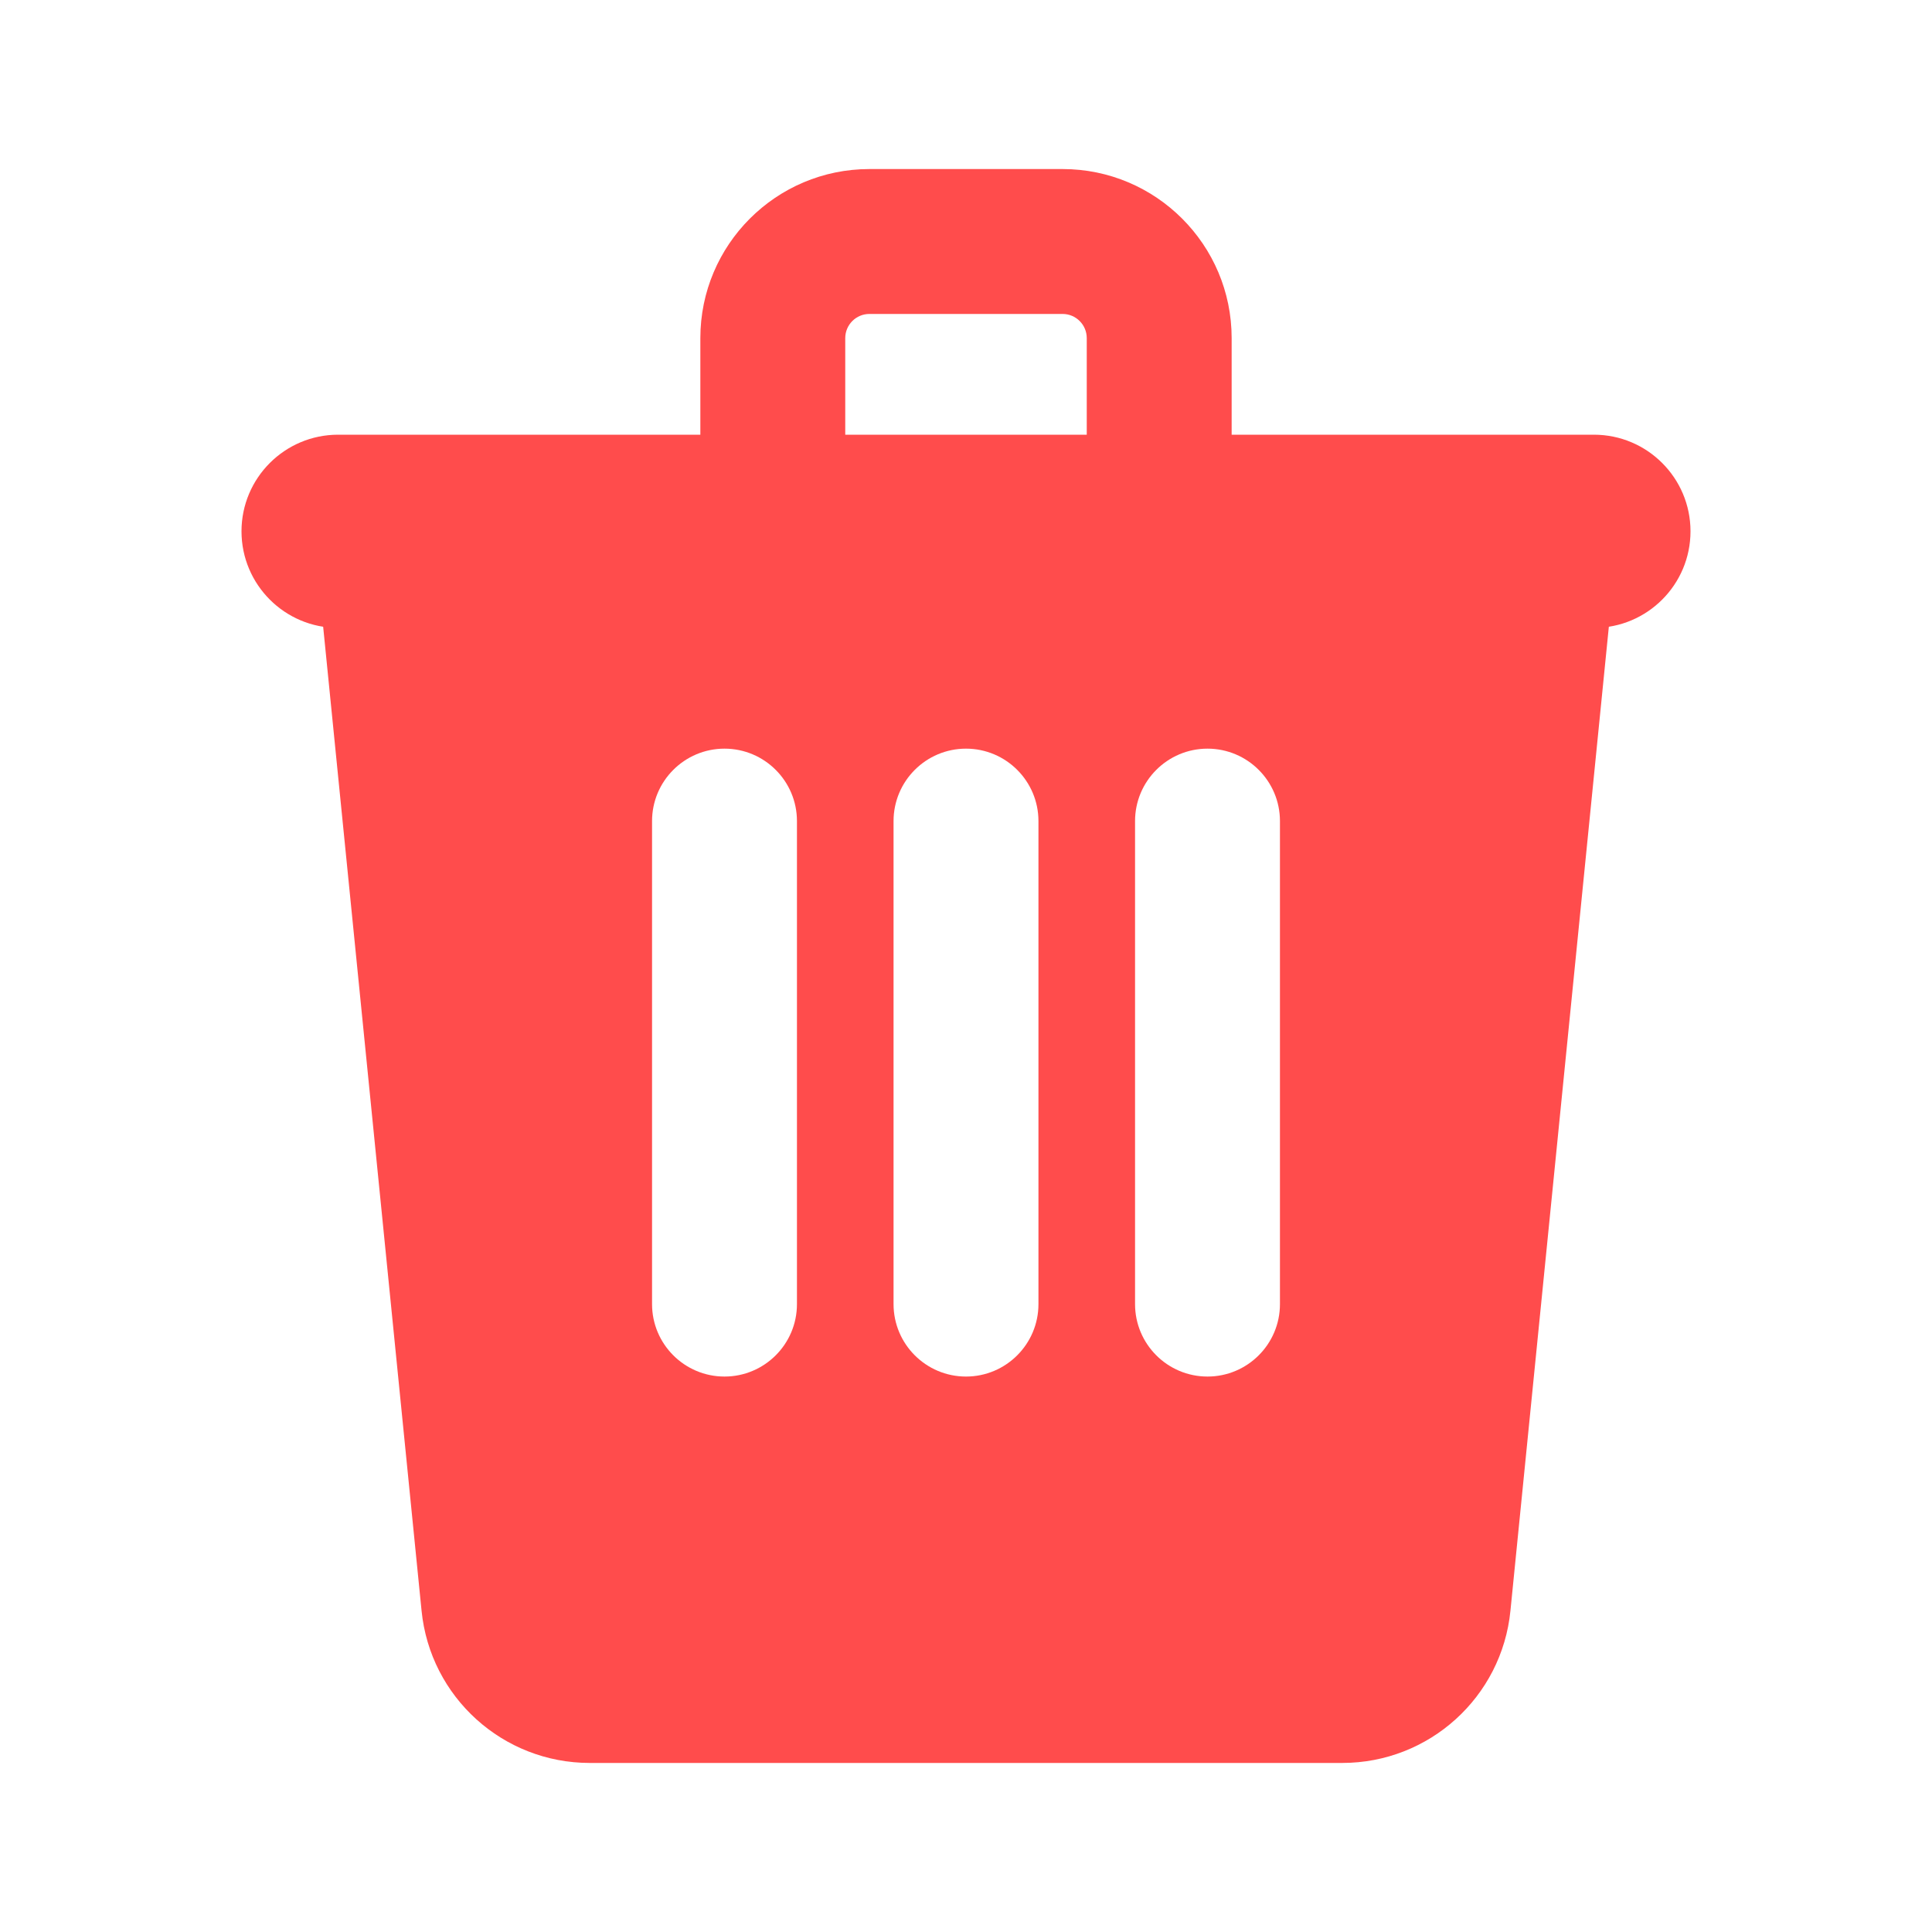
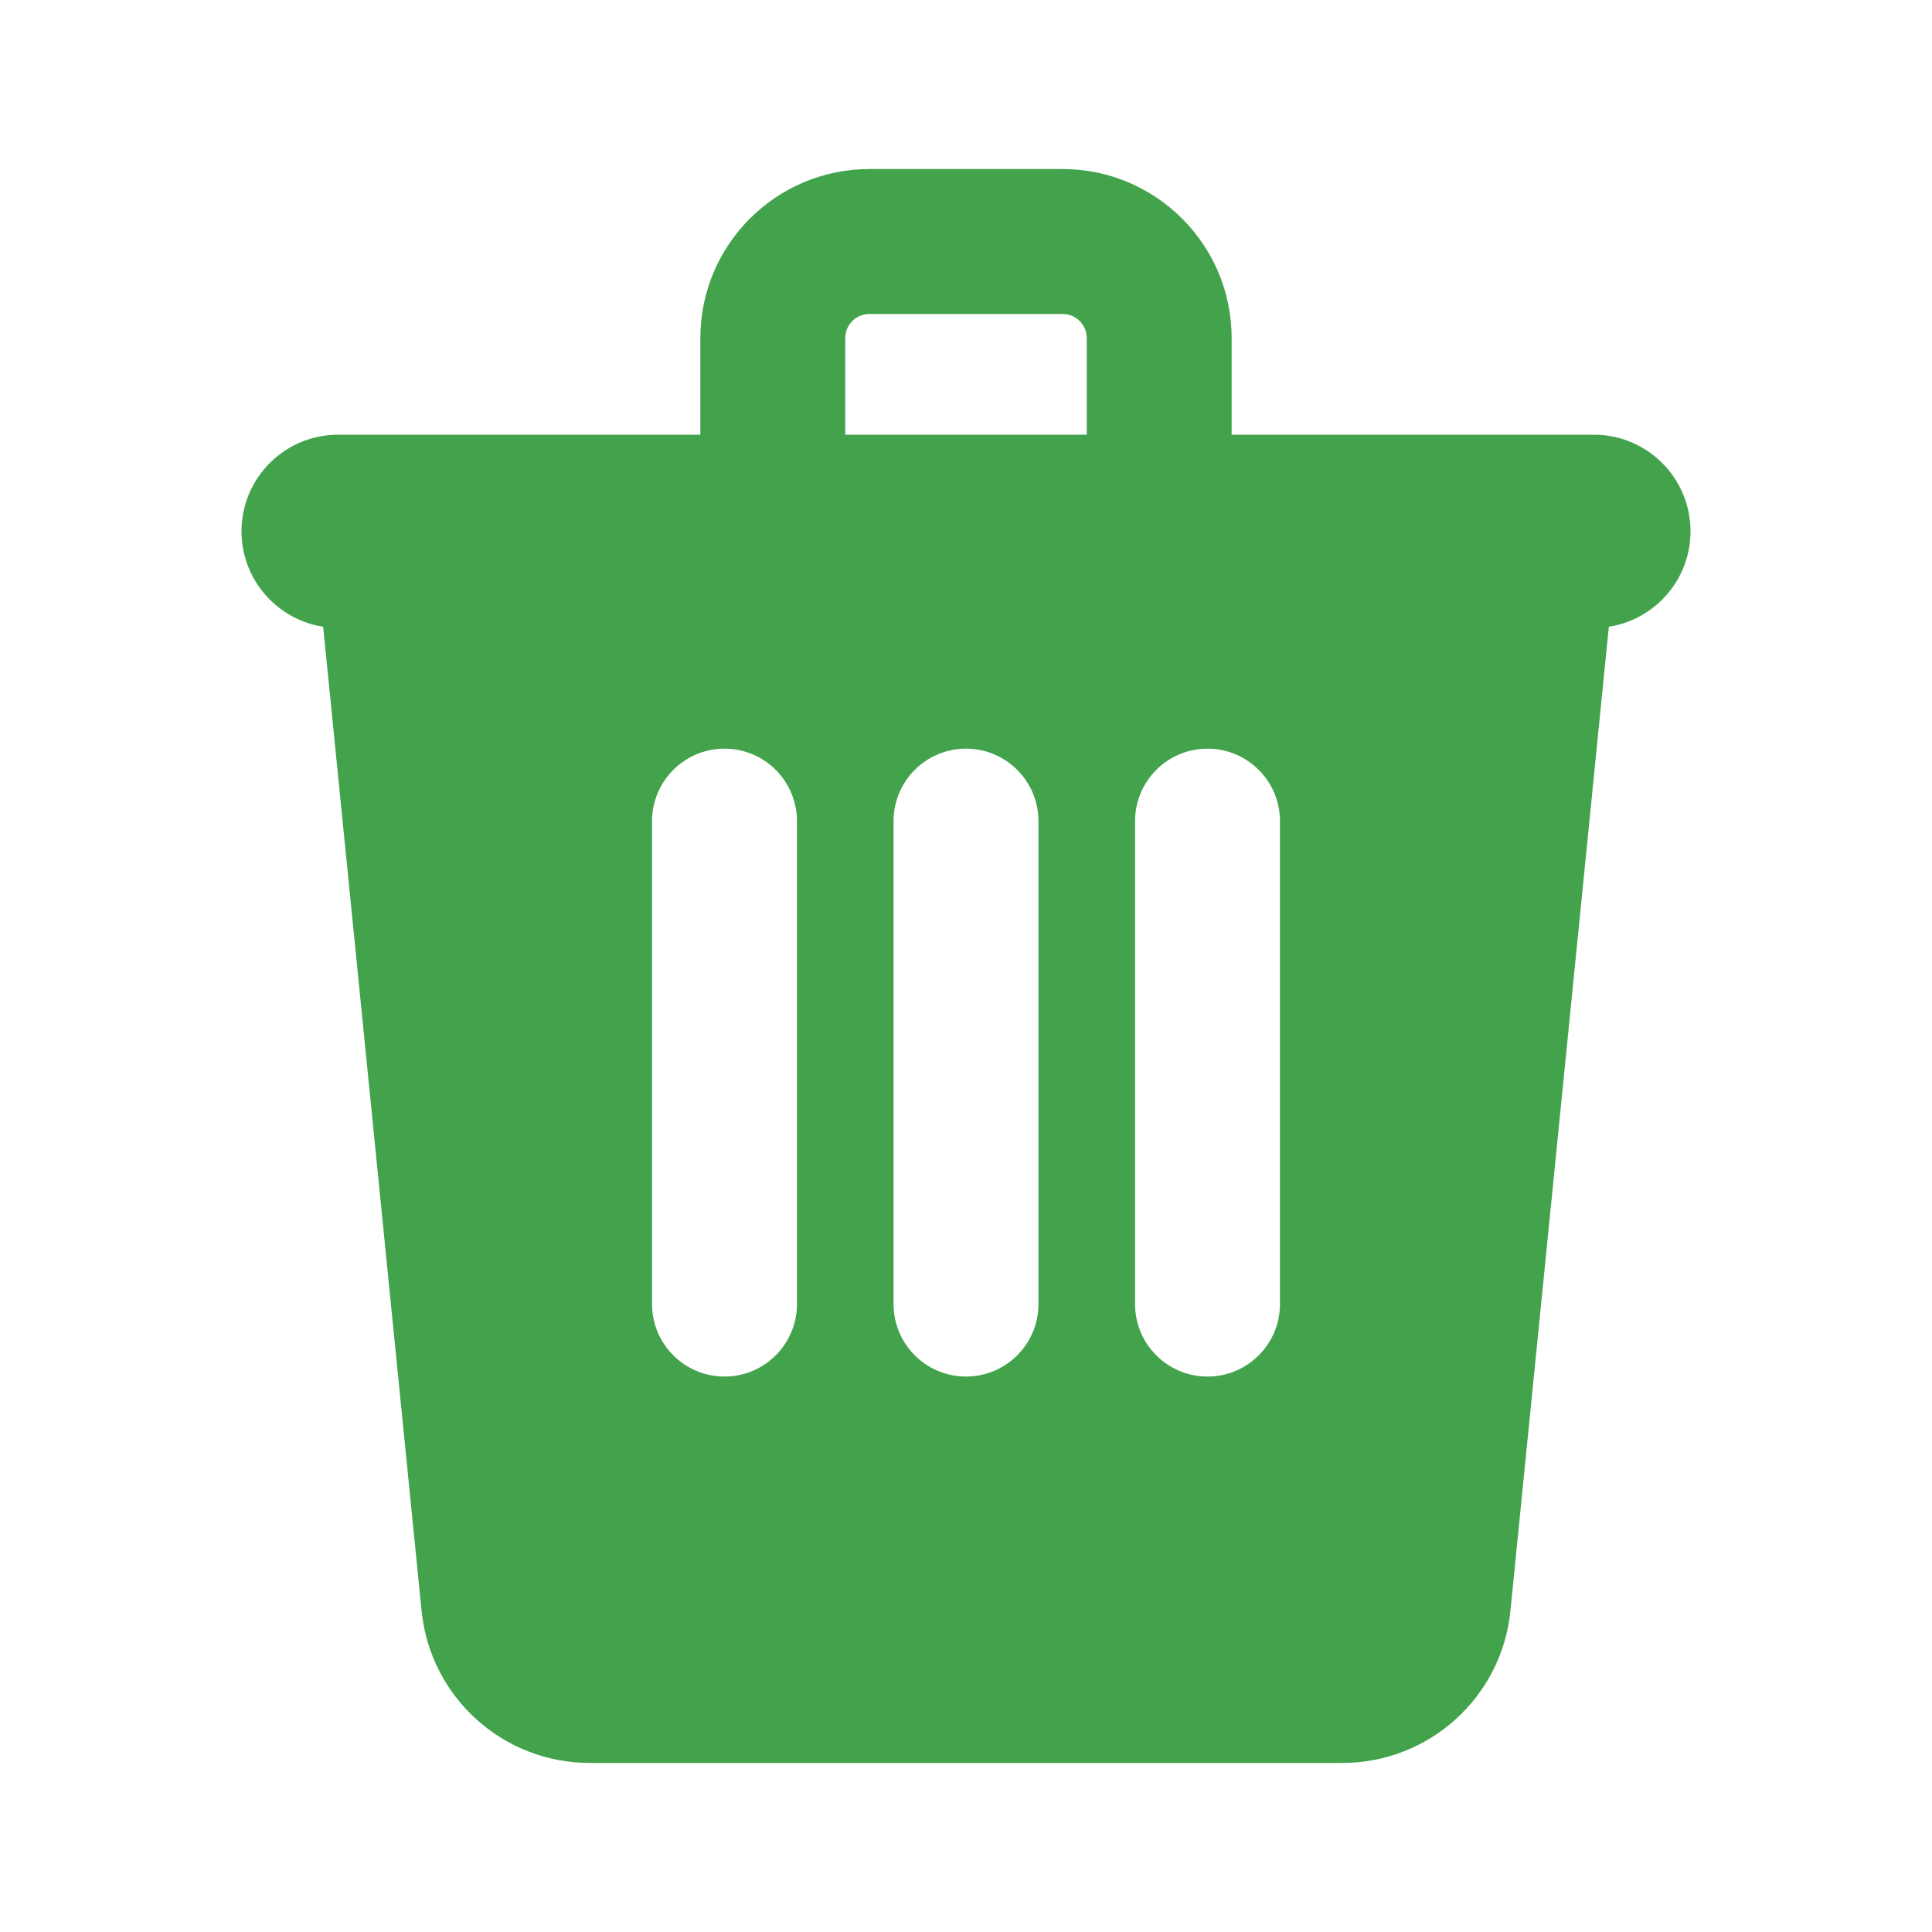
<svg xmlns="http://www.w3.org/2000/svg" width="20px" height="20px" viewBox="0 0 20 20" version="1.1">
  <defs />
  <g id="delete" stroke="none" stroke-width="1" fill="none" fill-rule="evenodd">
-     <g id="Delete-Icon" transform="translate(2, 1.5)" fill="#FF4C4C" fill-rule="nonzero">
+     <g id="Delete-Icon" transform="translate(2, 1.5)" fill="#43a34c" fill-rule="nonzero">
      <path d="M2,3.25 L14,3.25 C14.444,3.25 14.79,3.633 14.746,4.075 L13.636,15.174 C13.547,16.069 12.794,16.75 11.895,16.75 L4.105,16.75 C3.206,16.75 2.453,16.069 2.364,15.174 L1.254,4.075 C1.21,3.633 1.556,3.25 2,3.25 Z M8.75,12 L8.75,7 C8.75,6.586 8.414,6.25 8,6.25 C7.586,6.25 7.25,6.586 7.25,7 L7.25,12 C7.25,12.414 7.586,12.75 8,12.75 C8.414,12.75 8.75,12.414 8.75,12 Z M11.25,12 L11.25,7 C11.25,6.586 10.914,6.25 10.5,6.25 C10.086,6.25 9.75,6.586 9.75,7 L9.75,12 C9.75,12.414 10.086,12.75 10.5,12.75 C10.914,12.75 11.25,12.414 11.25,12 Z M6.25,12 L6.25,7 C6.25,6.586 5.914,6.25 5.5,6.25 C5.086,6.25 4.75,6.586 4.75,7 L4.75,12 C4.75,12.414 5.086,12.75 5.5,12.75 C5.914,12.75 6.25,12.414 6.25,12 Z M1.5,4 L14.5,4 L1.5,4 Z M1.5,3 L14.5,3 C15.052,3 15.5,3.448 15.5,4 C15.5,4.552 15.052,5 14.5,5 L1.5,5 C0.948,5 0.5,4.552 0.5,4 C0.5,3.448 0.948,3 1.5,3 Z M9.25,3.25 L9.25,2 C9.25,1.862 9.138,1.75 9,1.75 L7,1.75 C6.862,1.75 6.75,1.862 6.75,2 L6.75,3.25 L9.25,3.25 Z M7,0.25 L9,0.25 C9.966,0.25 10.75,1.034 10.75,2 L10.75,4.75 L5.25,4.75 L5.25,2 C5.25,1.034 6.034,0.25 7,0.25 Z" id="Combined-Shape" />
    </g>
  </g>
</svg>
